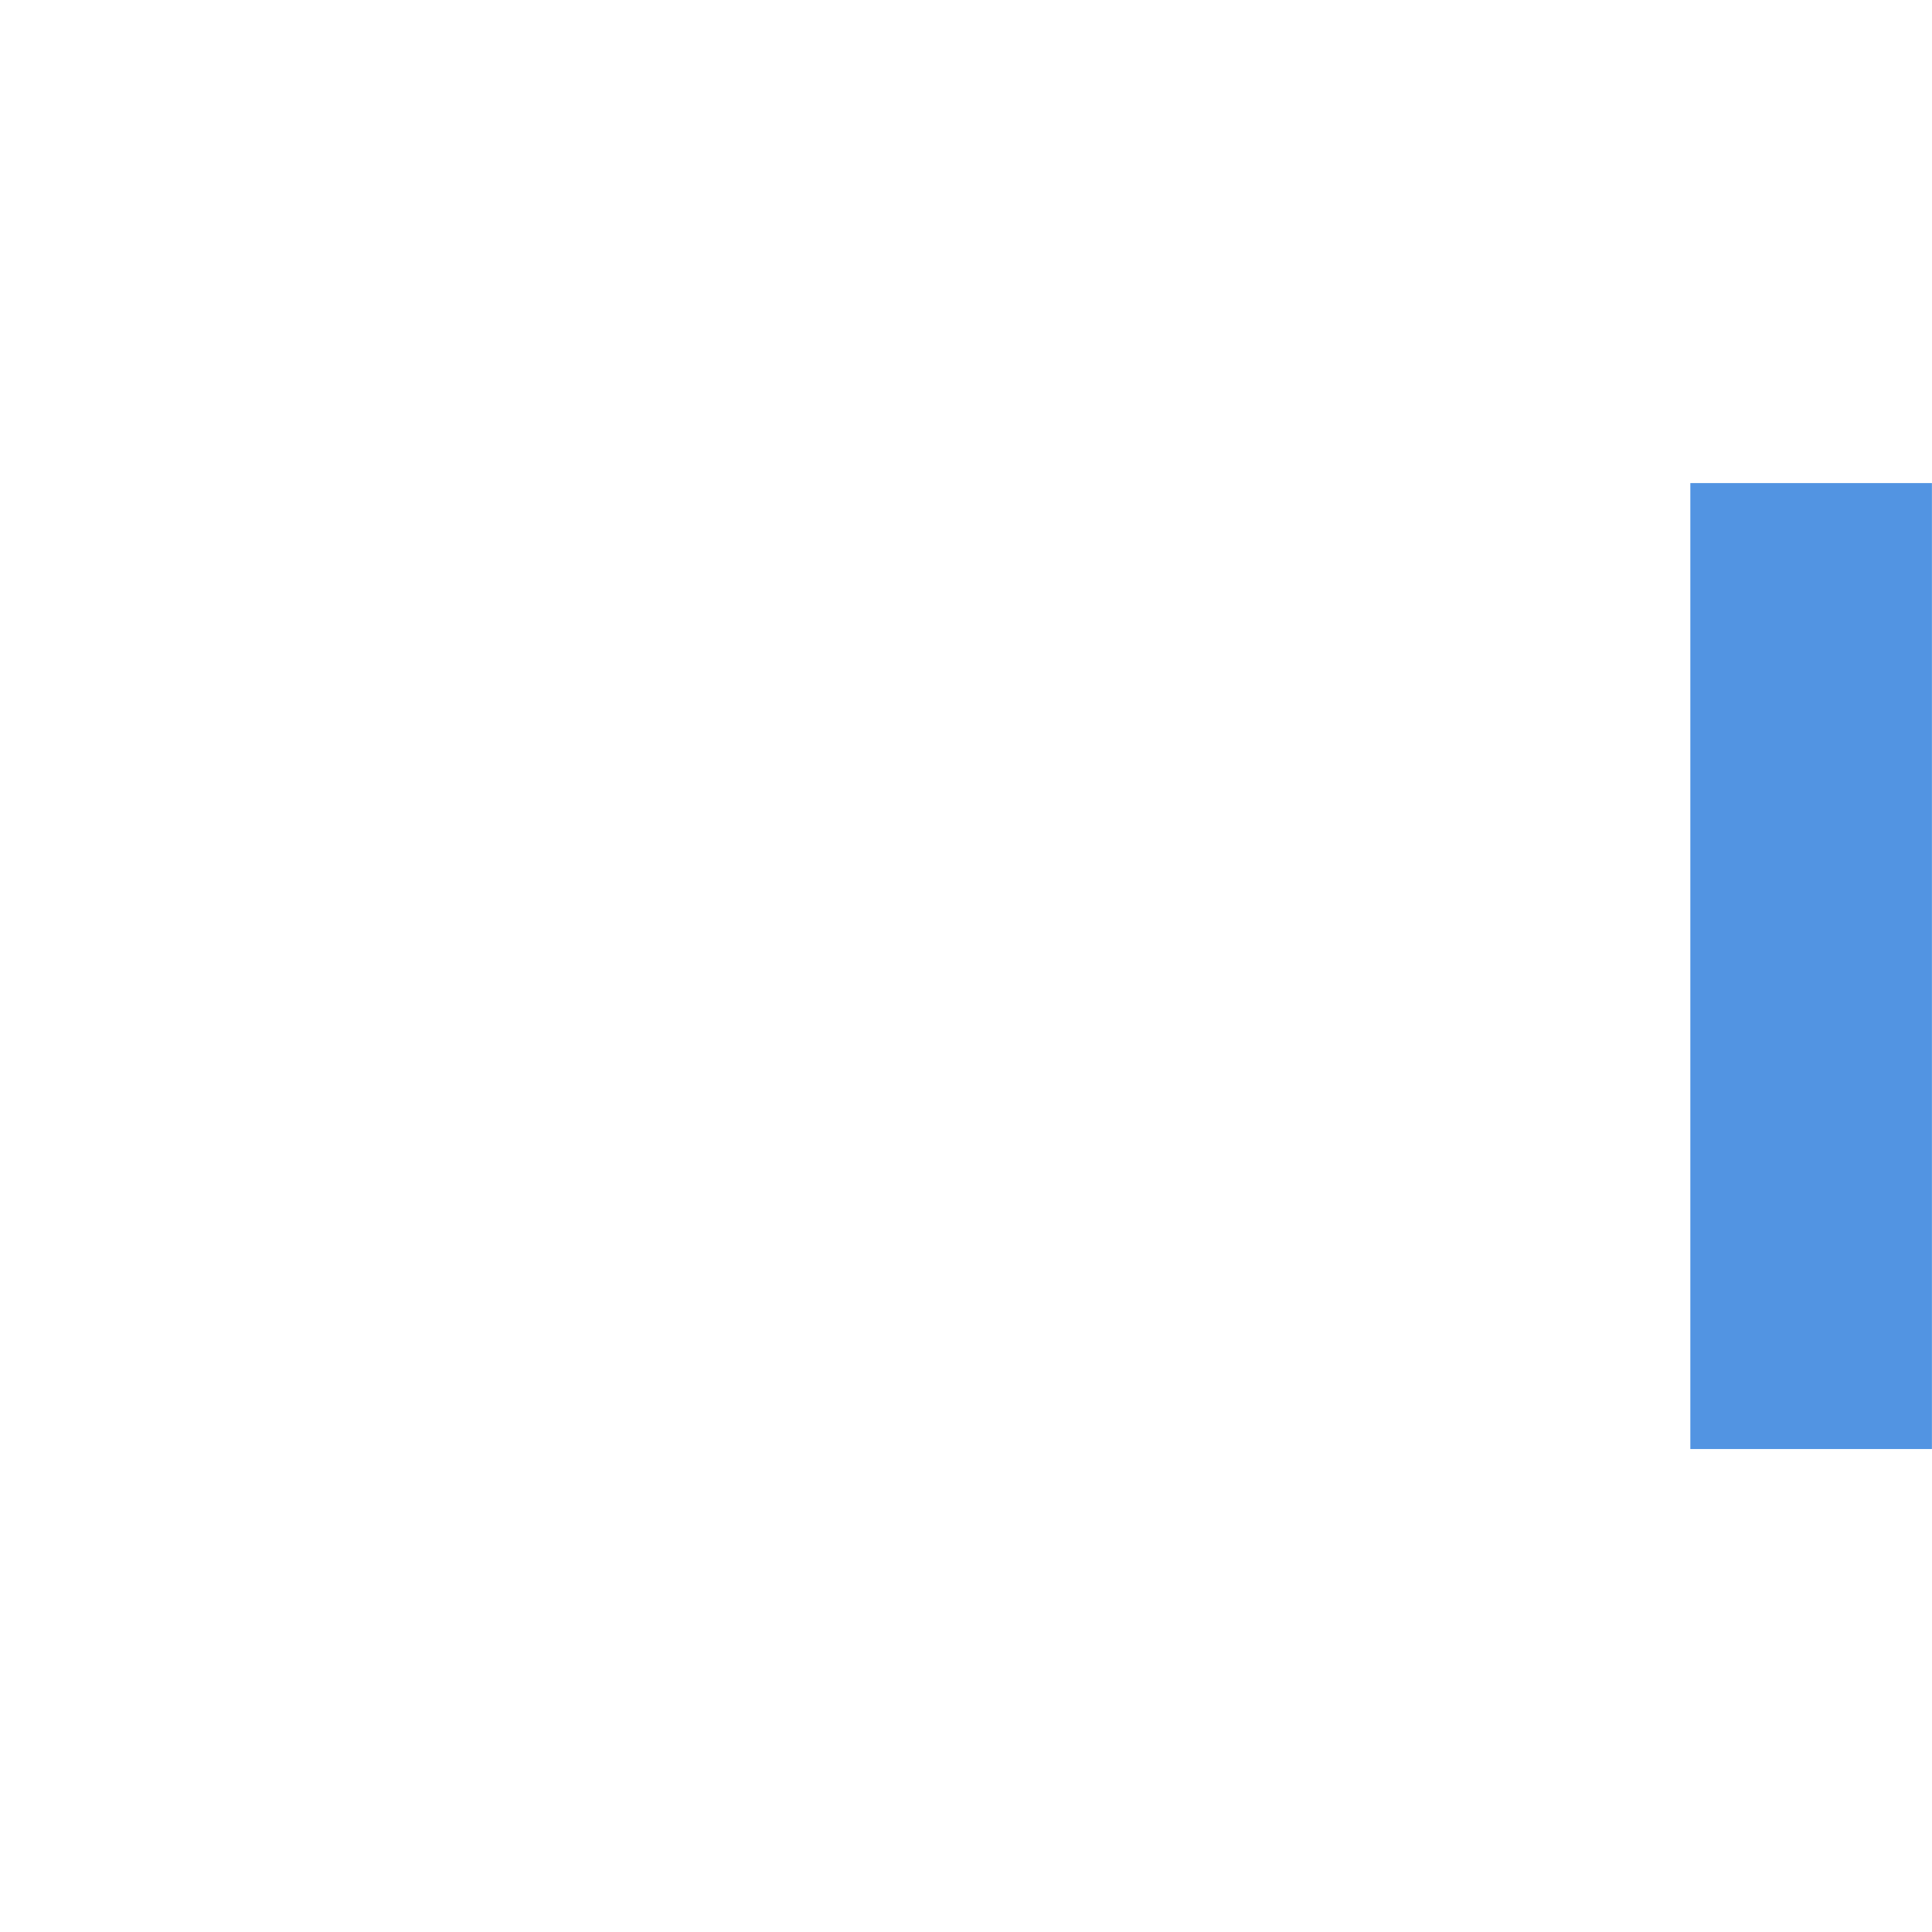
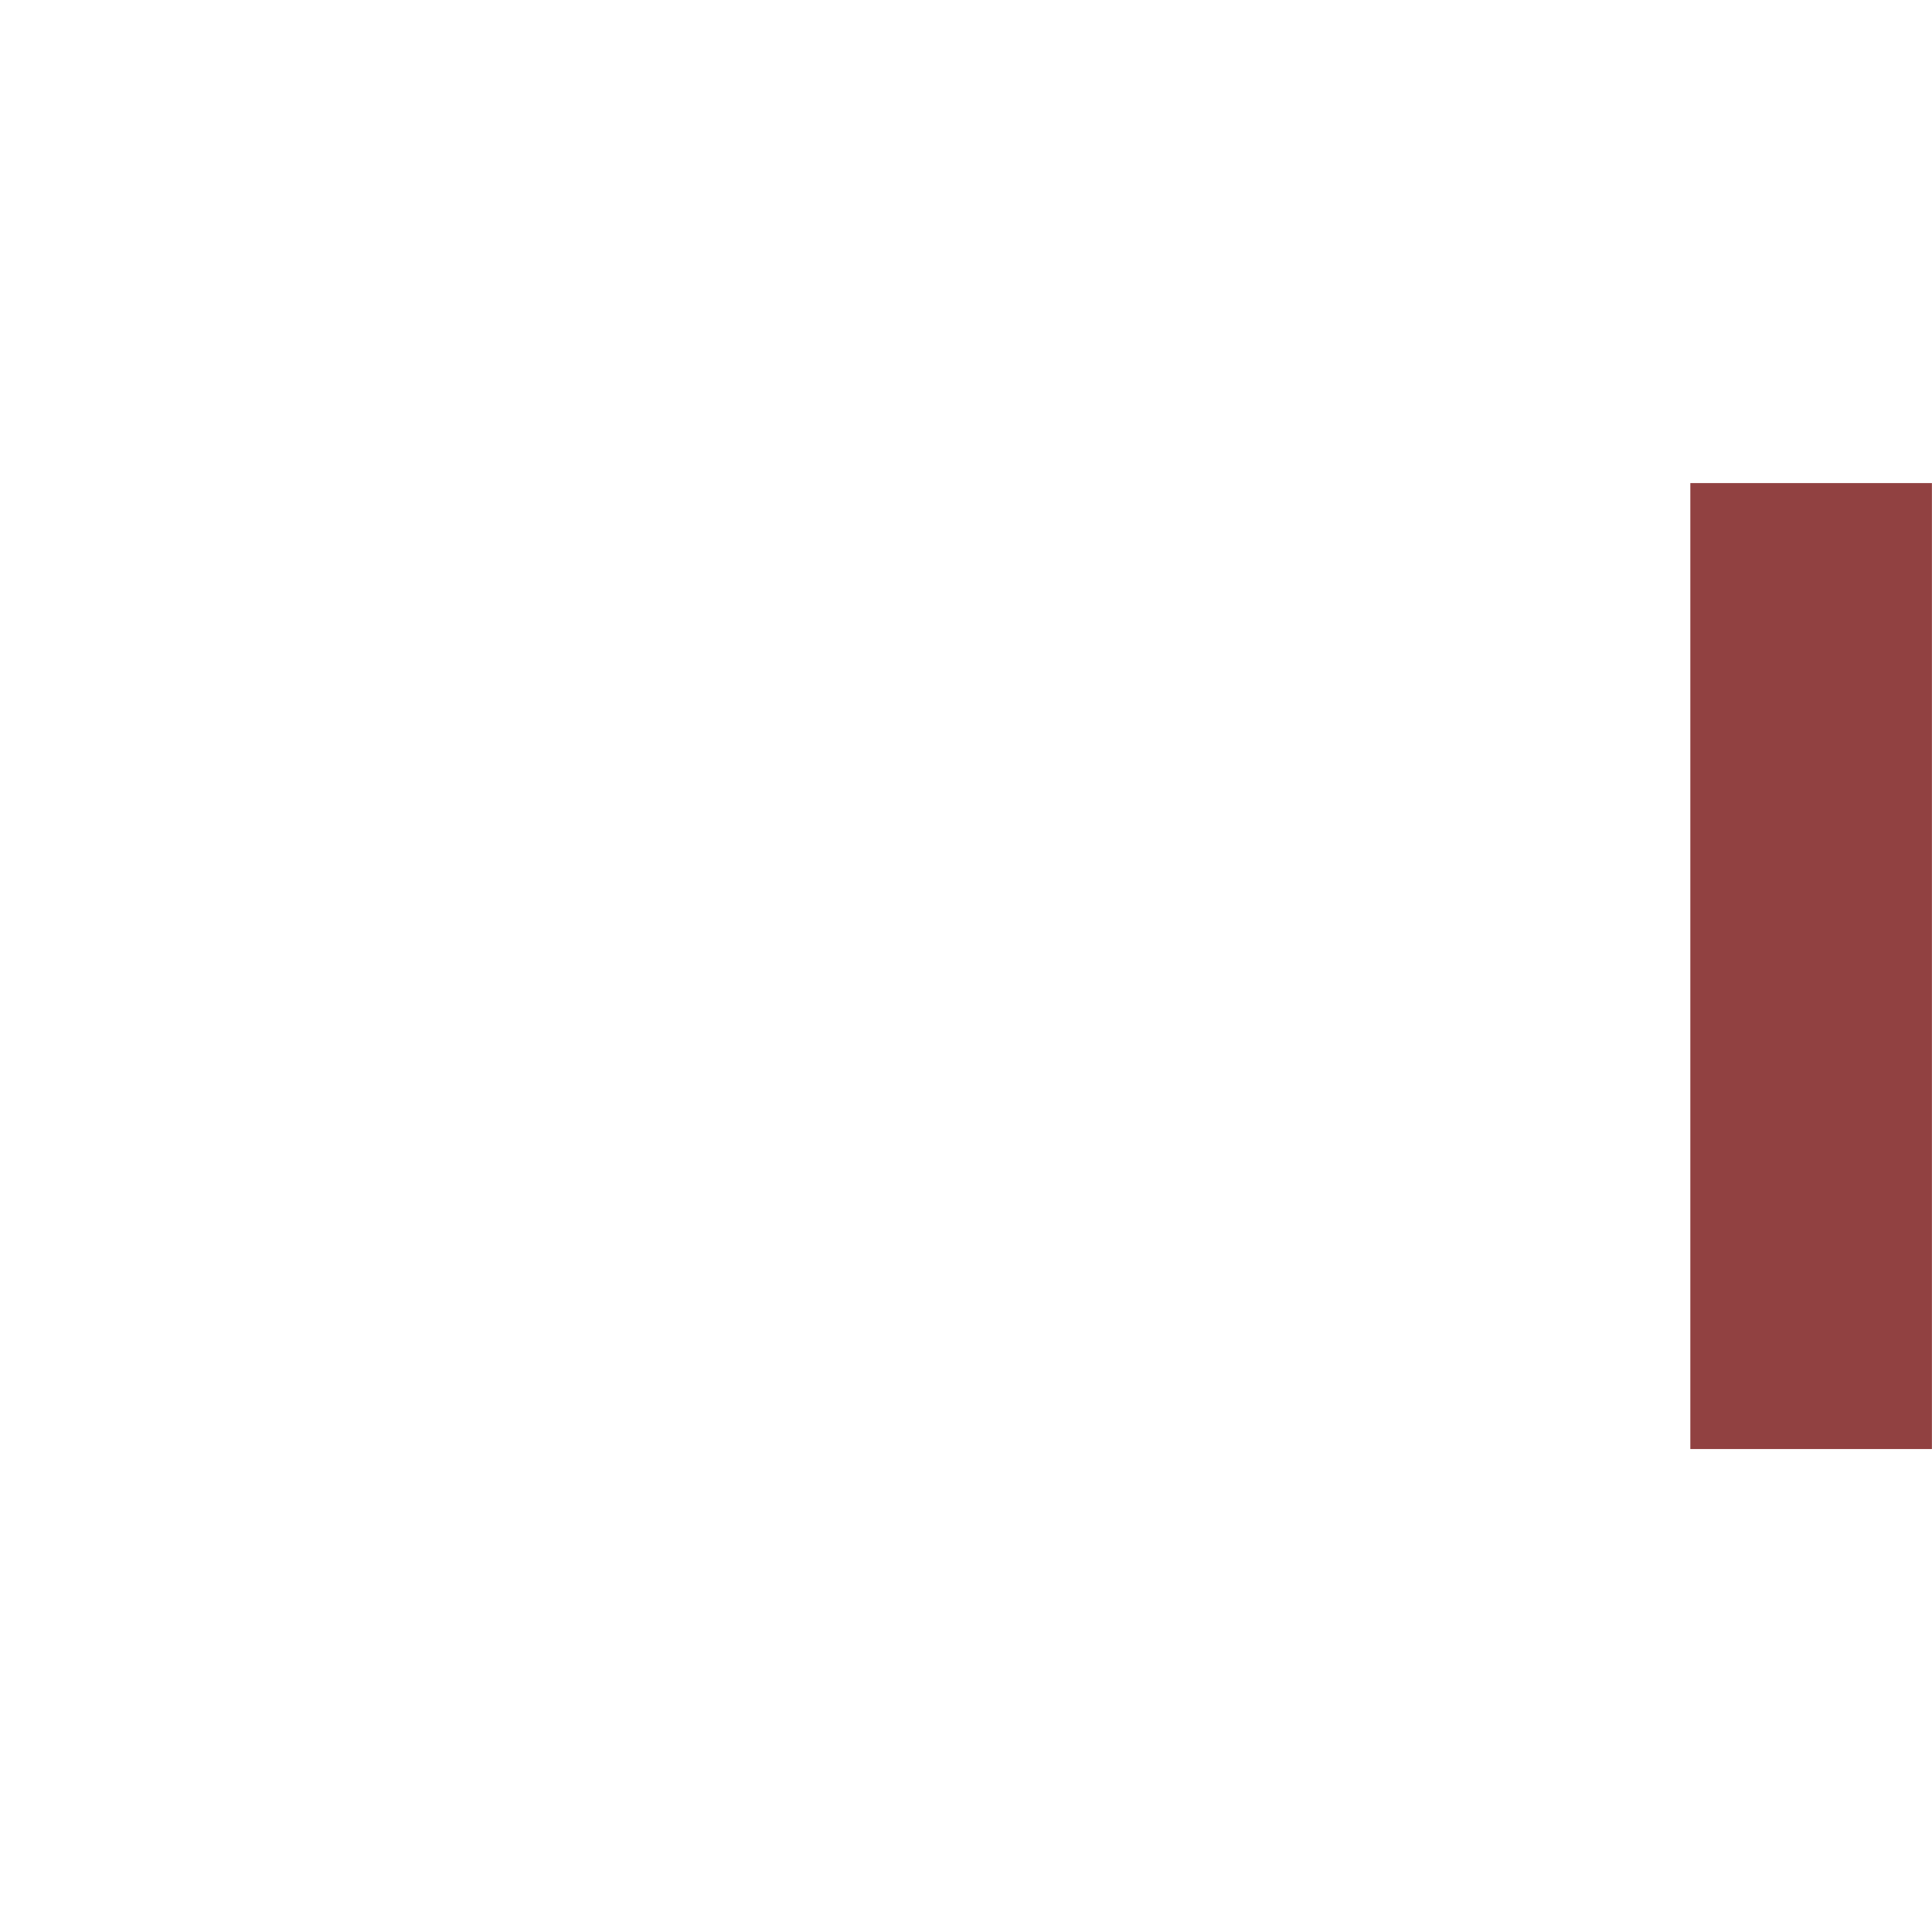
<svg xmlns="http://www.w3.org/2000/svg" xmlns:xlink="http://www.w3.org/1999/xlink" width="16" height="16" id="svg7355" version="1.1">
  <defs id="defs7357">
    <radialGradient xlink:href="#linearGradient36429" id="radialGradient7461" gradientUnits="userSpaceOnUse" gradientTransform="matrix(1.011539,0,0,0.5758211,-0.3926219,71.83807)" cx="47.429" cy="167.168" fx="47.429" fy="167.168" r="37" />
    <linearGradient id="linearGradient36429">
      <stop id="stop36431" offset="0" style="stop-color:#ffffff;stop-opacity:1;" />
      <stop id="stop36433" offset="1" style="stop-color:#ffffff;stop-opacity:0;" />
    </linearGradient>
    <radialGradient xlink:href="#linearGradient36471" id="radialGradient7463" gradientUnits="userSpaceOnUse" gradientTransform="matrix(1.189155,0,0,0.5551325,-9.281289,36.12653)" cx="49.067" cy="242.504" fx="49.067" fy="242.504" r="37.007" />
    <linearGradient id="linearGradient36471">
      <stop id="stop36473" offset="0" style="stop-color:#ffffff;stop-opacity:1;" />
      <stop id="stop36475" offset="1" style="stop-color:#ffffff;stop-opacity:0;" />
    </linearGradient>
    <radialGradient r="37.007" fy="242.504" fx="49.067" cy="242.504" cx="49.067" gradientTransform="matrix(1.189155,0,0,0.1525213,-9.281289,132.5277)" gradientUnits="userSpaceOnUse" id="radialGradient7488" xlink:href="#linearGradient36471" />
  </defs>
  <g id="layer1" transform="matrix(1.621328,0,0,1.621328,-431.6347,-376.5527)">
    <g style="display:inline" id="g30864" transform="translate(255.223,70.11809)">
-       <rect style="opacity:1;fill:#5294e2;fill-opacity:1;stroke:none" id="rect4147" width="4.934" height="1.234" x="164.599" y="-20.868" rx="0" transform="matrix(0,1,-1,0,0,0)" />
+       <rect style="opacity:1;fill:#914141;fill-opacity:1;stroke:none" id="rect4147" width="4.934" height="1.234" x="164.599" y="-20.868" rx="0" transform="matrix(0,1,-1,0,0,0)" />
    </g>
  </g>
</svg>
